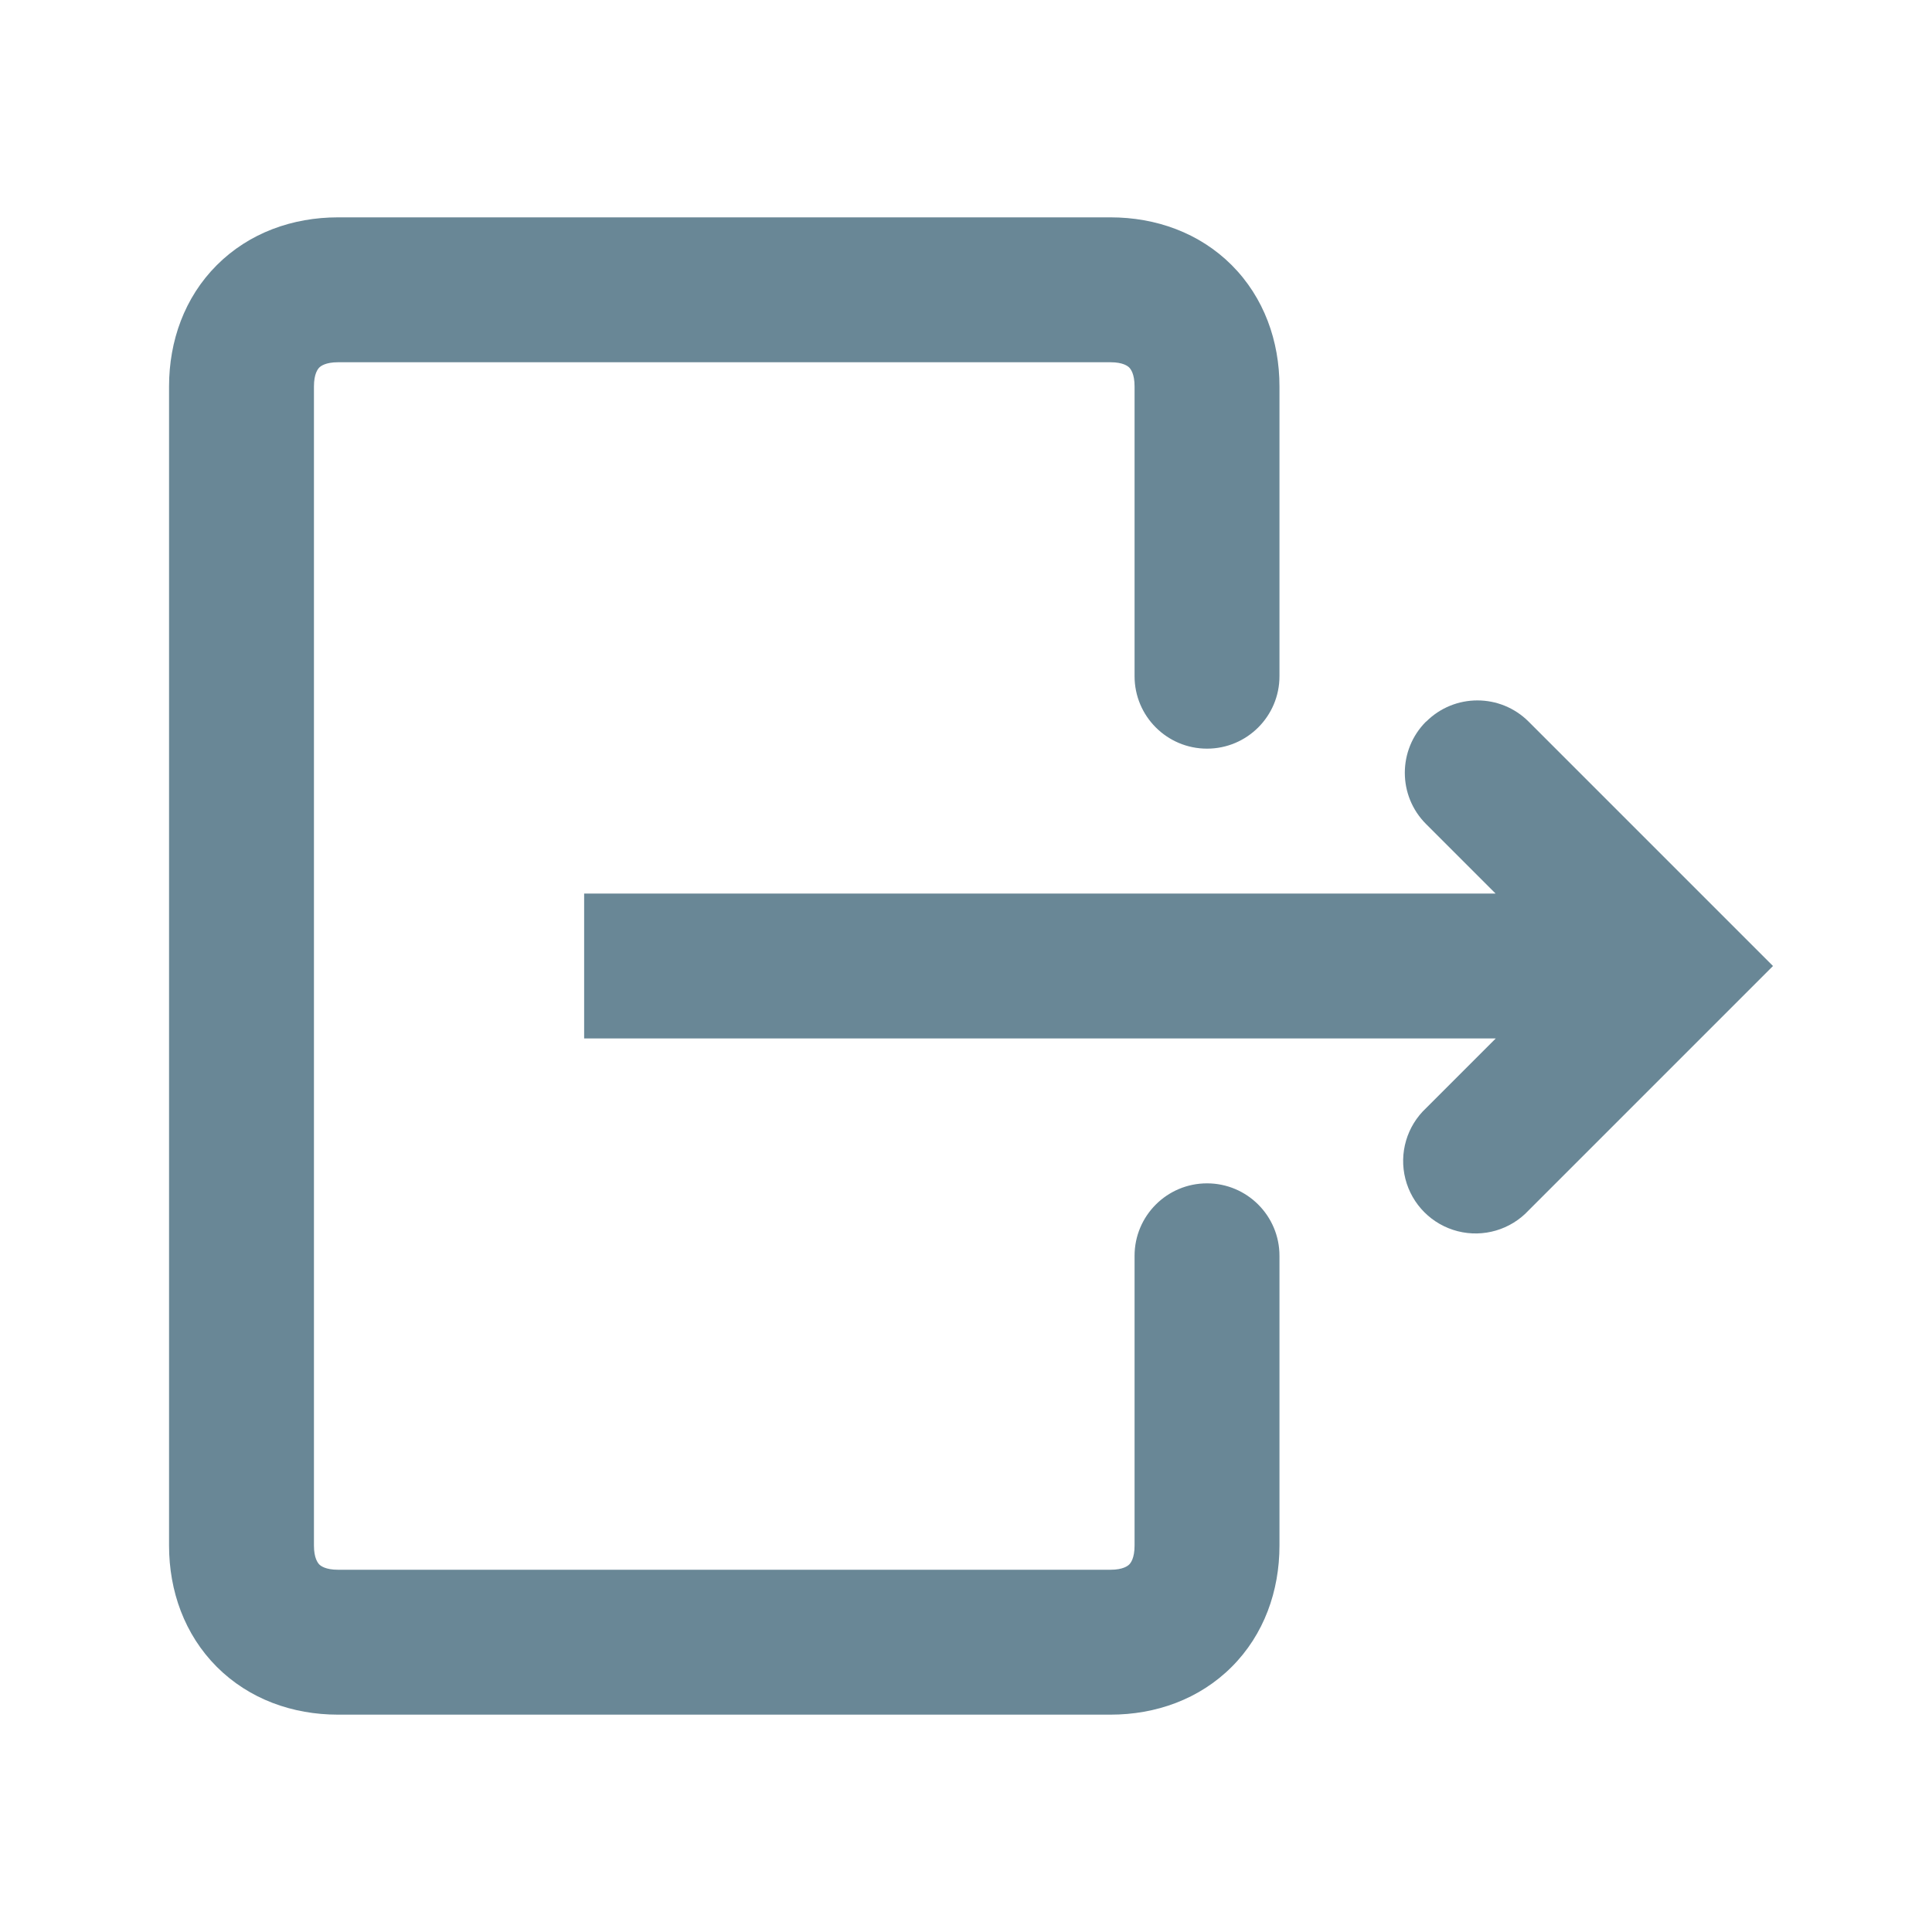
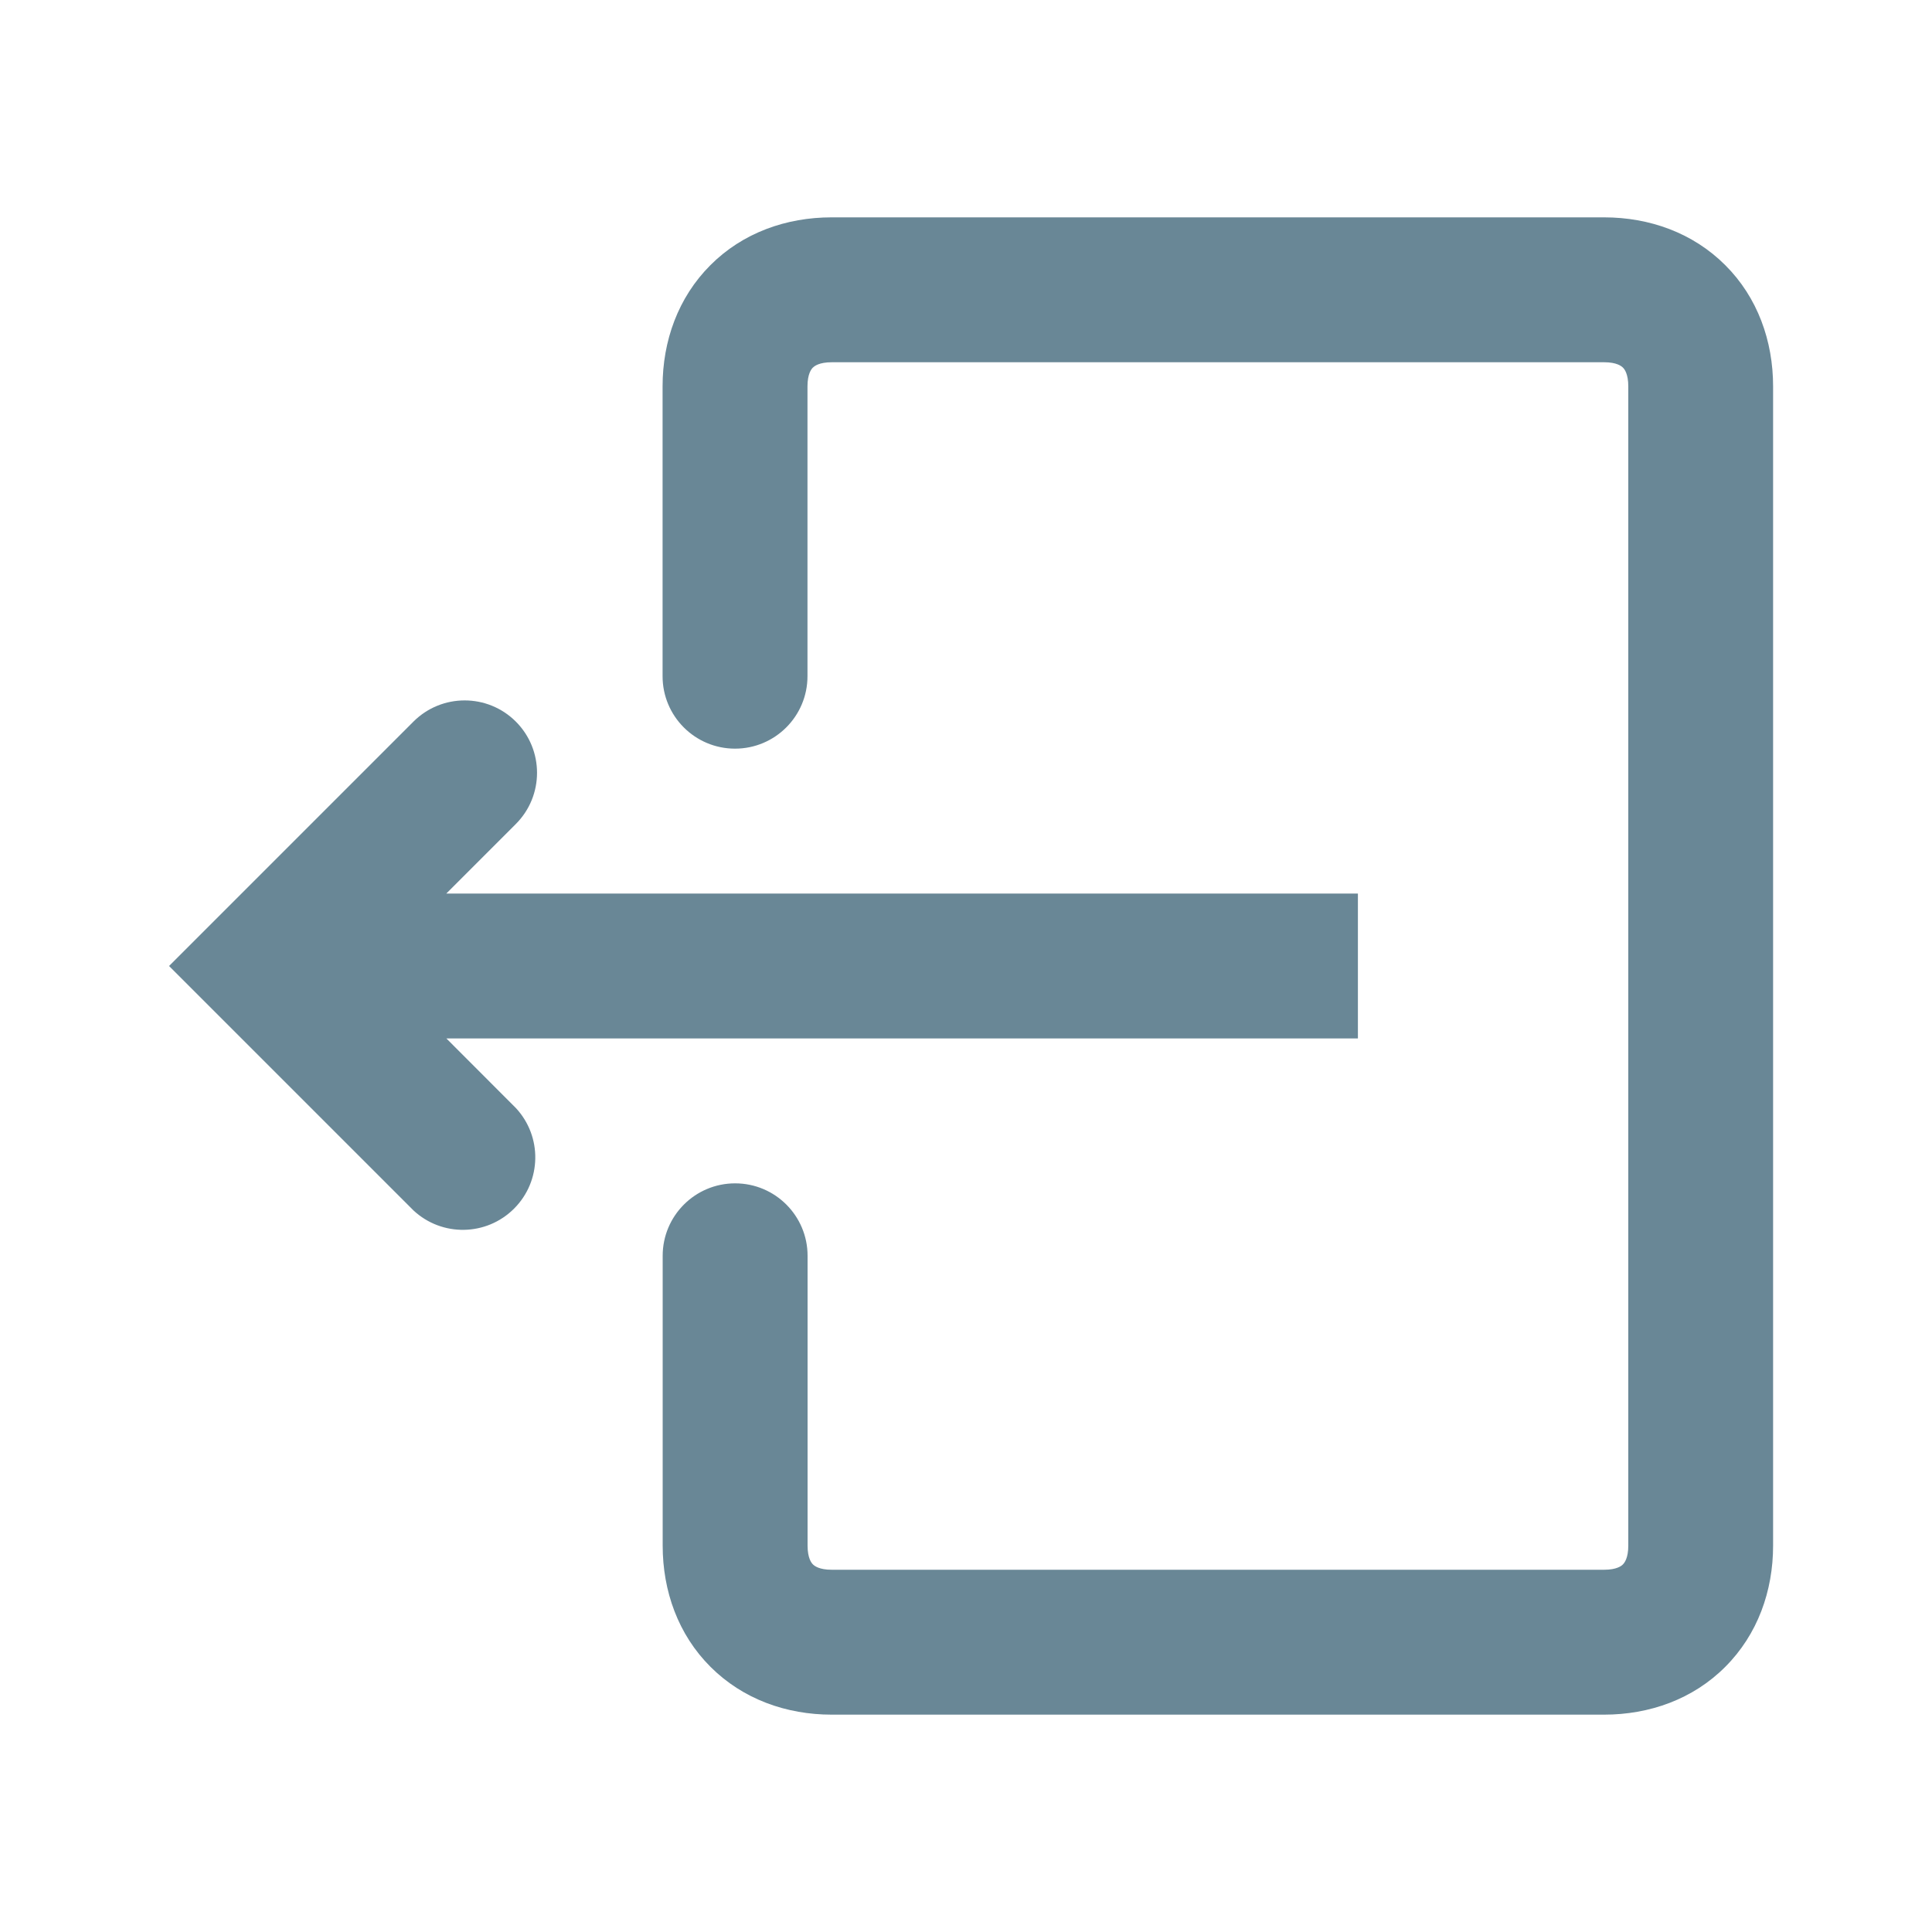
<svg xmlns="http://www.w3.org/2000/svg" width="20" height="20" fill="none" viewBox="0 0 20 20">
  <g class="20x20/Outline/logout">
-     <path fill="#698796" fill-rule="evenodd" d="M11.69 3.805c.015.016.055.065.055.195v3a.75.75 0 0 0 1.5 0V4c0-.47-.16-.92-.494-1.255-.335-.335-.785-.495-1.255-.495H3.499c-.47 0-.92.16-1.255.495C1.91 3.079 1.75 3.53 1.75 4v12c0 .47.16.92.494 1.255.335.335.785.495 1.255.495h7.997c.47 0 .92-.16 1.255-.495.334-.334.494-.785.494-1.255v-3a.75.75 0 0 0-1.5 0v3c0 .13-.04.18-.055.195-.015.015-.065.055-.194.055H3.499c-.129 0-.179-.04-.194-.055-.015-.016-.055-.065-.055-.195V4c0-.13.04-.18.055-.195.015-.015.065-.055.194-.055h7.997c.13 0 .179.04.194.055Zm3.074 3.665a.75.75 0 0 1 1.06 0l2.53 2.53-2.53 2.53a.75.75 0 1 1-1.06-1.06l.72-.72H6.047v-1.5h9.435l-.72-.72a.75.75 0 0 1 0-1.06Z" class="Primary" clip-rule="evenodd" />
+     <path fill="#698796" fill-rule="evenodd" d="M8.415 3.805c-.016.016-.056.065-.056.195v3a.75.75 0 0 1-1.5 0V4c0-.47.16-.92.495-1.255.334-.335.784-.495 1.255-.495h7.996c.47 0 .92.16 1.255.495.335.334.495.785.495 1.255v12c0 .47-.16.92-.495 1.255-.334.335-.784.495-1.255.495H8.61c-.47 0-.92-.16-1.255-.495-.335-.334-.495-.785-.495-1.255v-3a.75.75 0 0 1 1.5 0v3c0 .13.04.18.056.195.015.015.064.055.194.055h7.996c.13 0 .18-.04.194-.055.016-.016.056-.065.056-.195V4c0-.13-.04-.18-.056-.195-.015-.015-.064-.055-.194-.055H8.61c-.13 0-.18.04-.194.055ZM5.34 7.47a.75.75 0 0 0-1.06 0L1.75 10l2.53 2.53a.75.75 0 0 0 1.06-1.06l-.719-.72h9.436v-1.5H4.62l.72-.72a.75.75 0 0 0 0-1.06Z" class="Primary" clip-rule="evenodd" />
  </g>
</svg>
